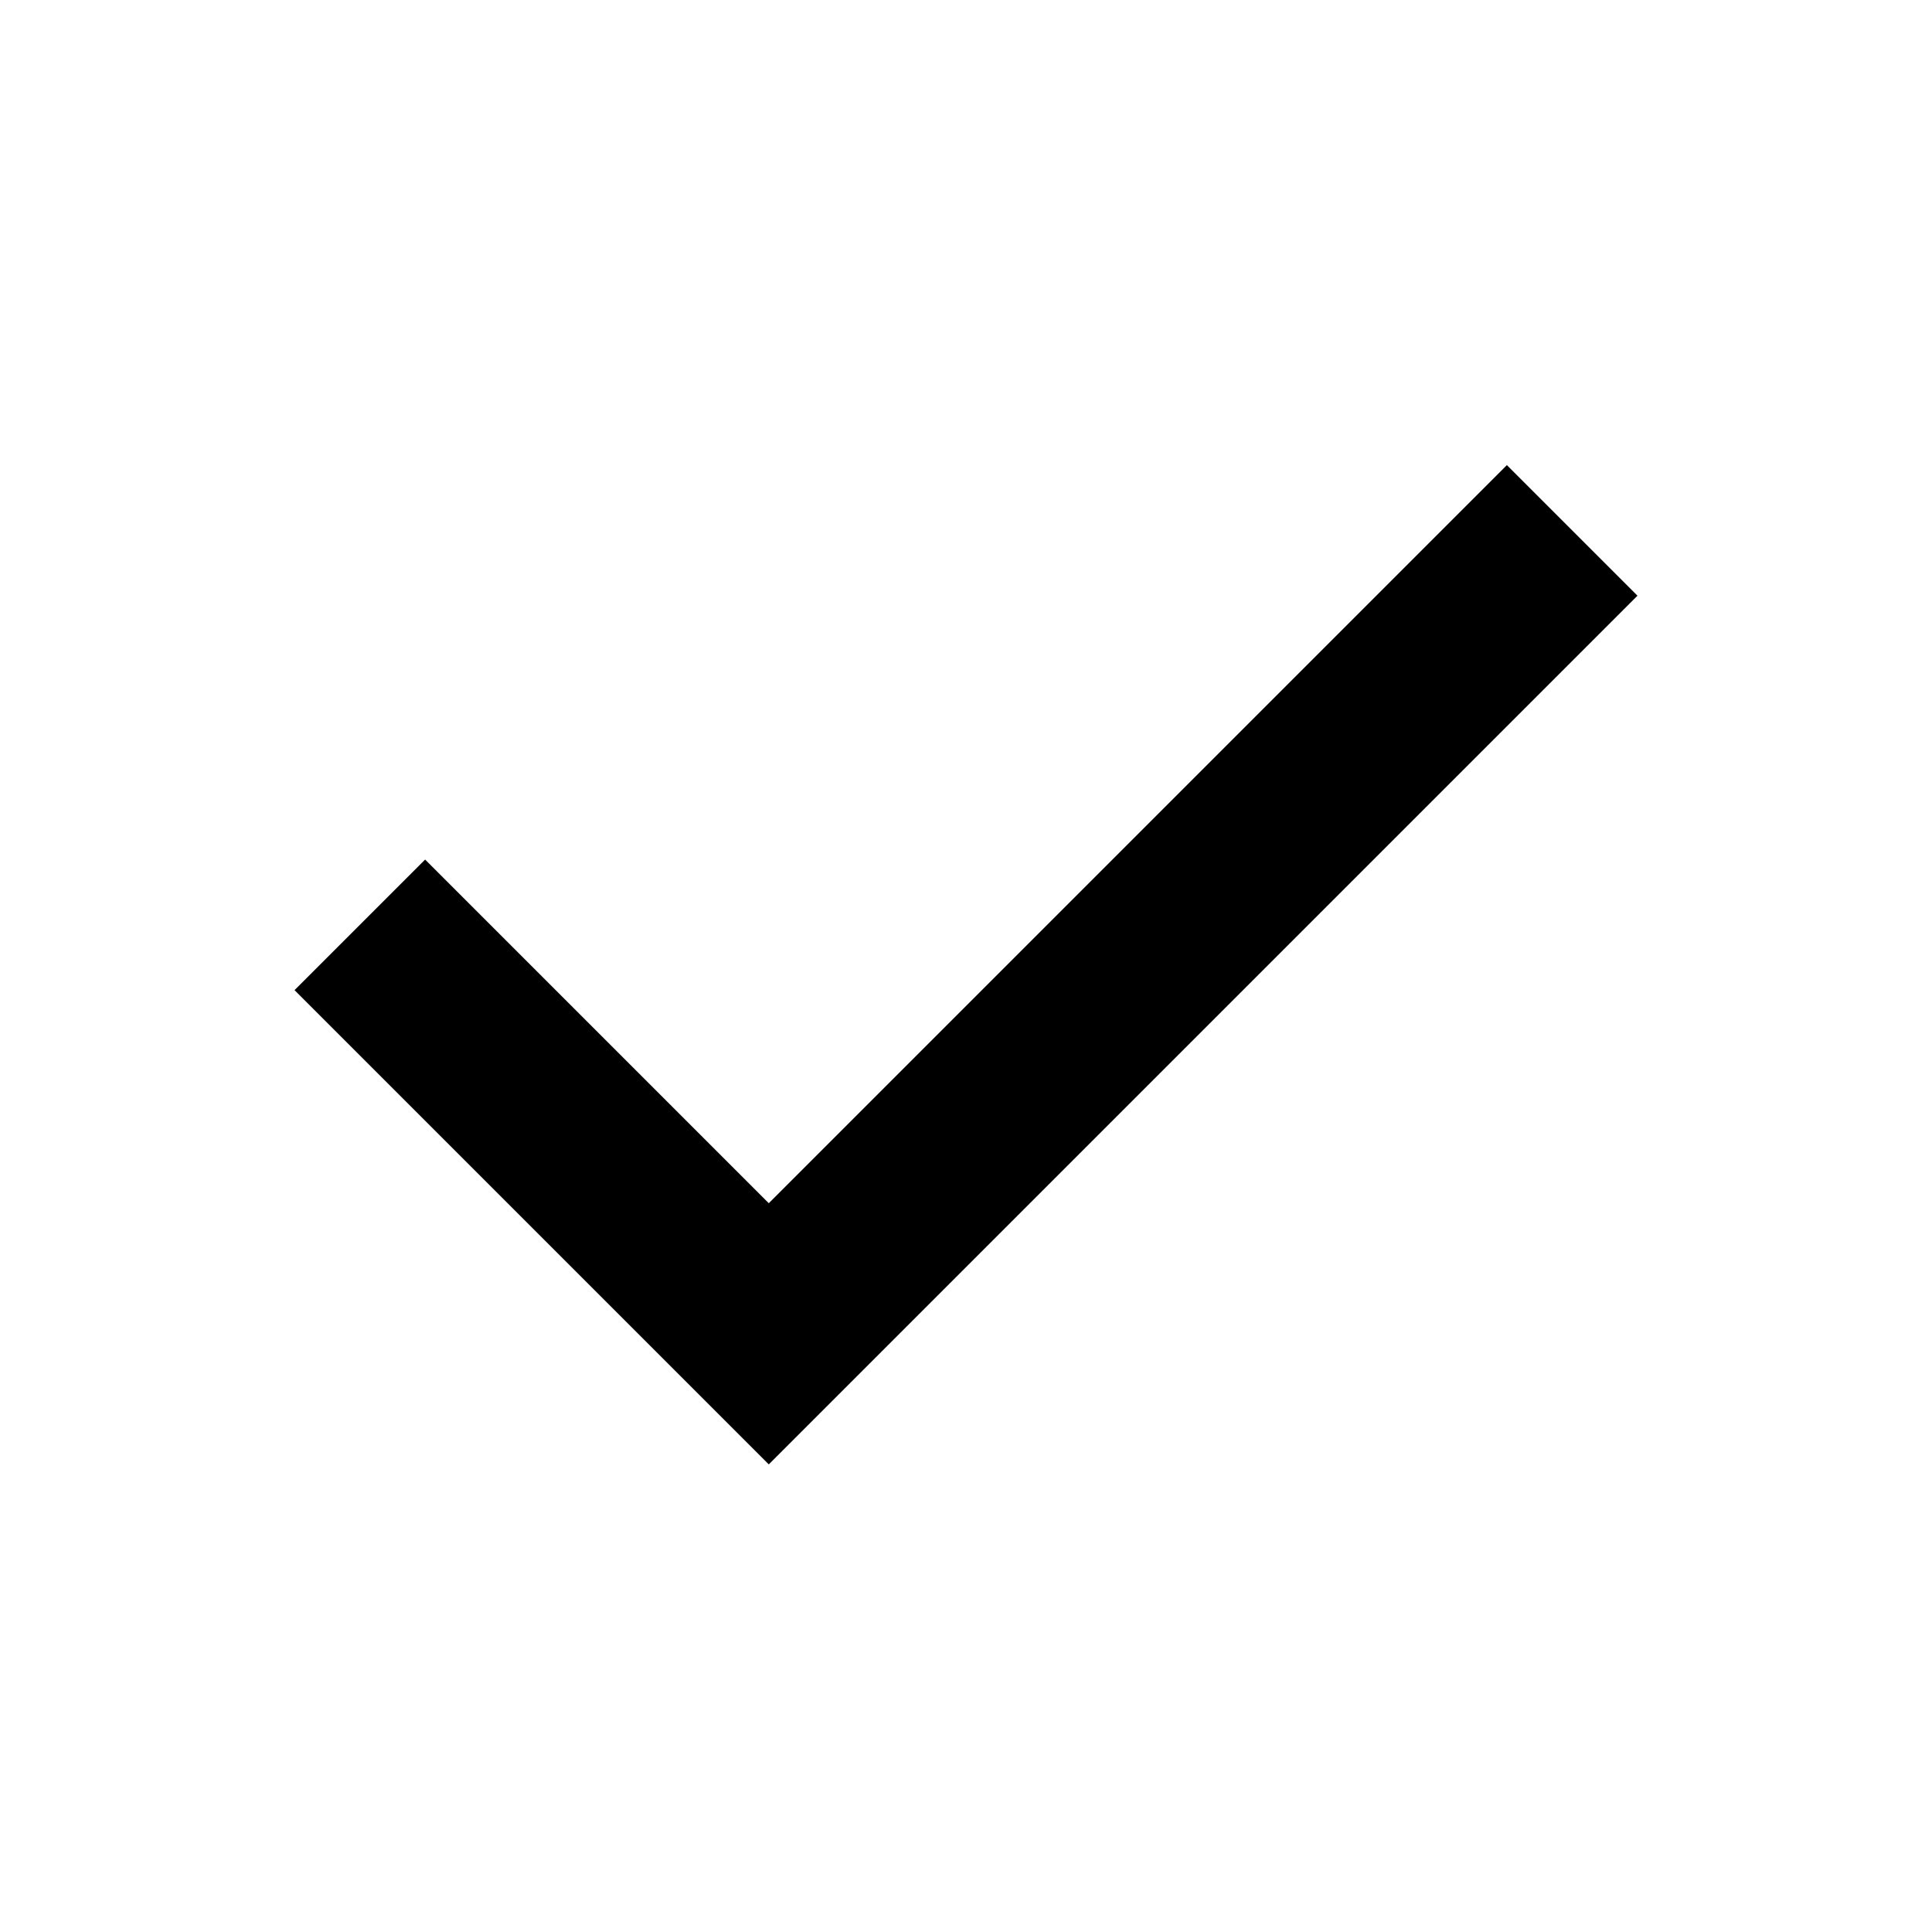
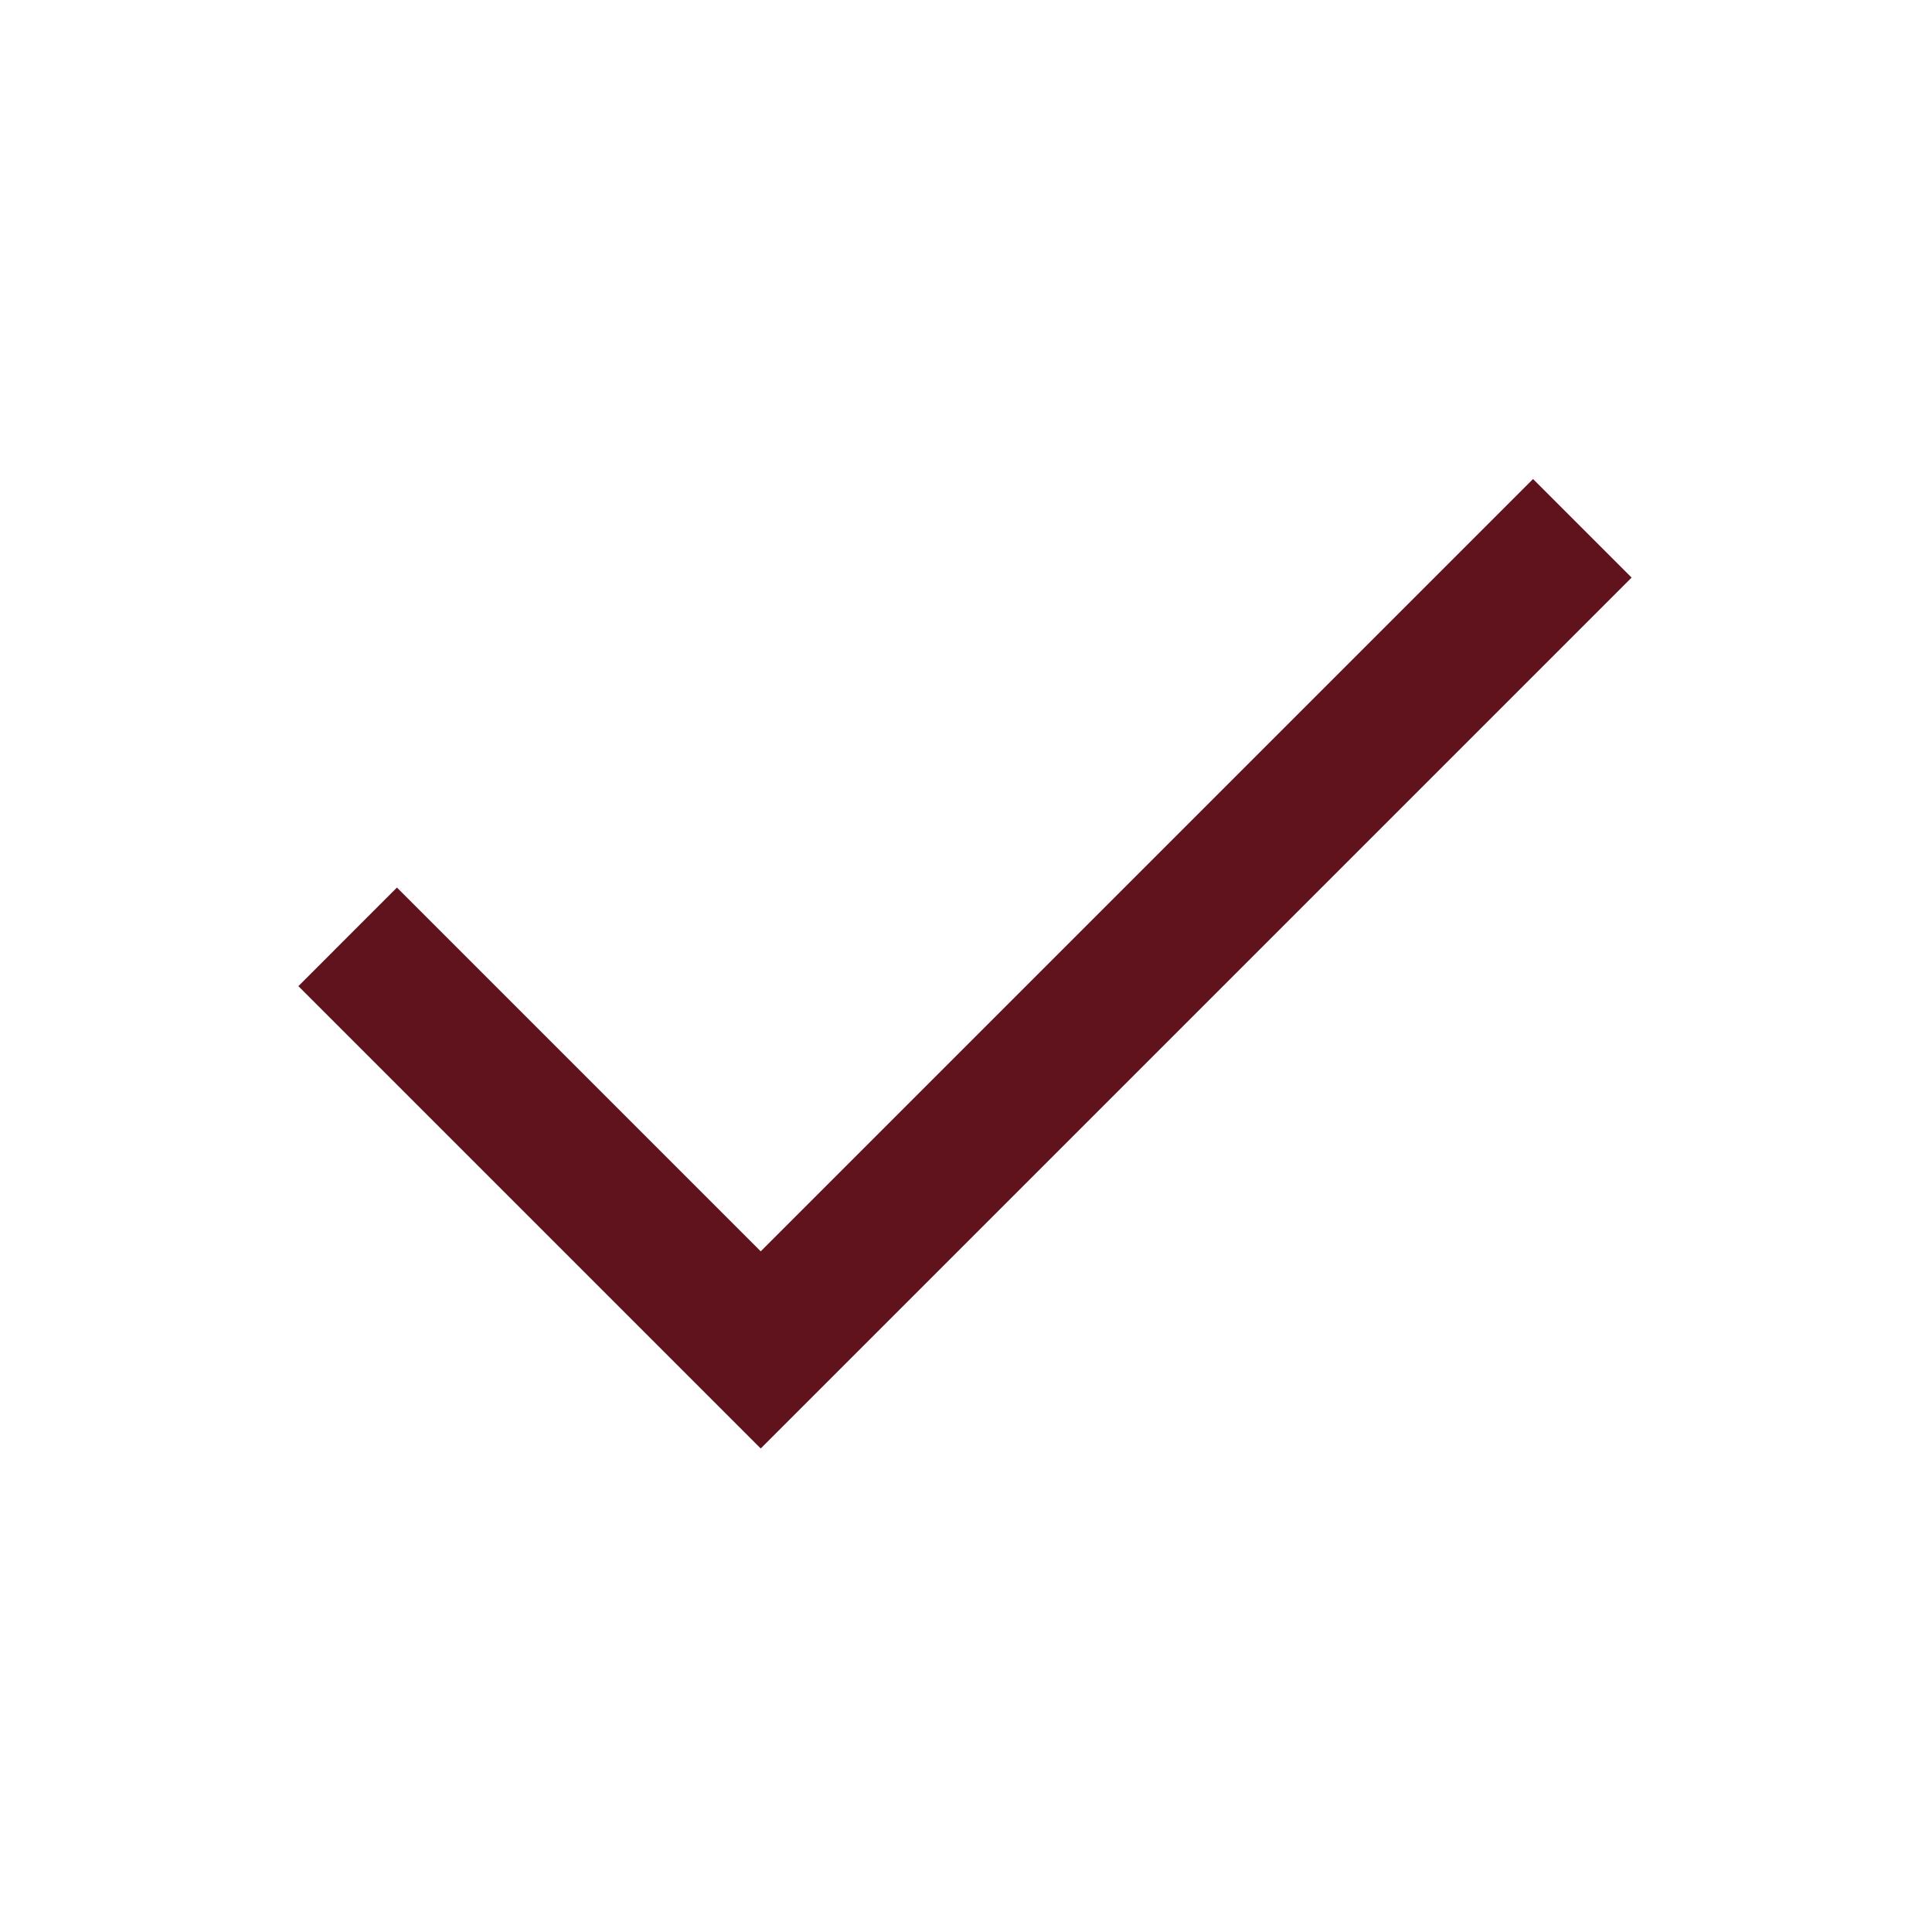
- <svg xmlns="http://www.w3.org/2000/svg" height="24px" viewBox="0 -960 960 960" width="24px" fill="#    fill: #61131D;">
-   <path d="M382-232.35 146.35-468l64.89-64.89L382-362.13l366.76-366.76L813.65-664 382-232.35Z" />
+ <svg xmlns="http://www.w3.org/2000/svg" height="48px" viewBox="0 -960 960 960" width="48px" fill="#61131D">
+   <path d="M378-240.26 148.26-470l48.98-48.98L378-338.22l383.76-383.76L810.74-673 378-240.26Z" />
</svg>
